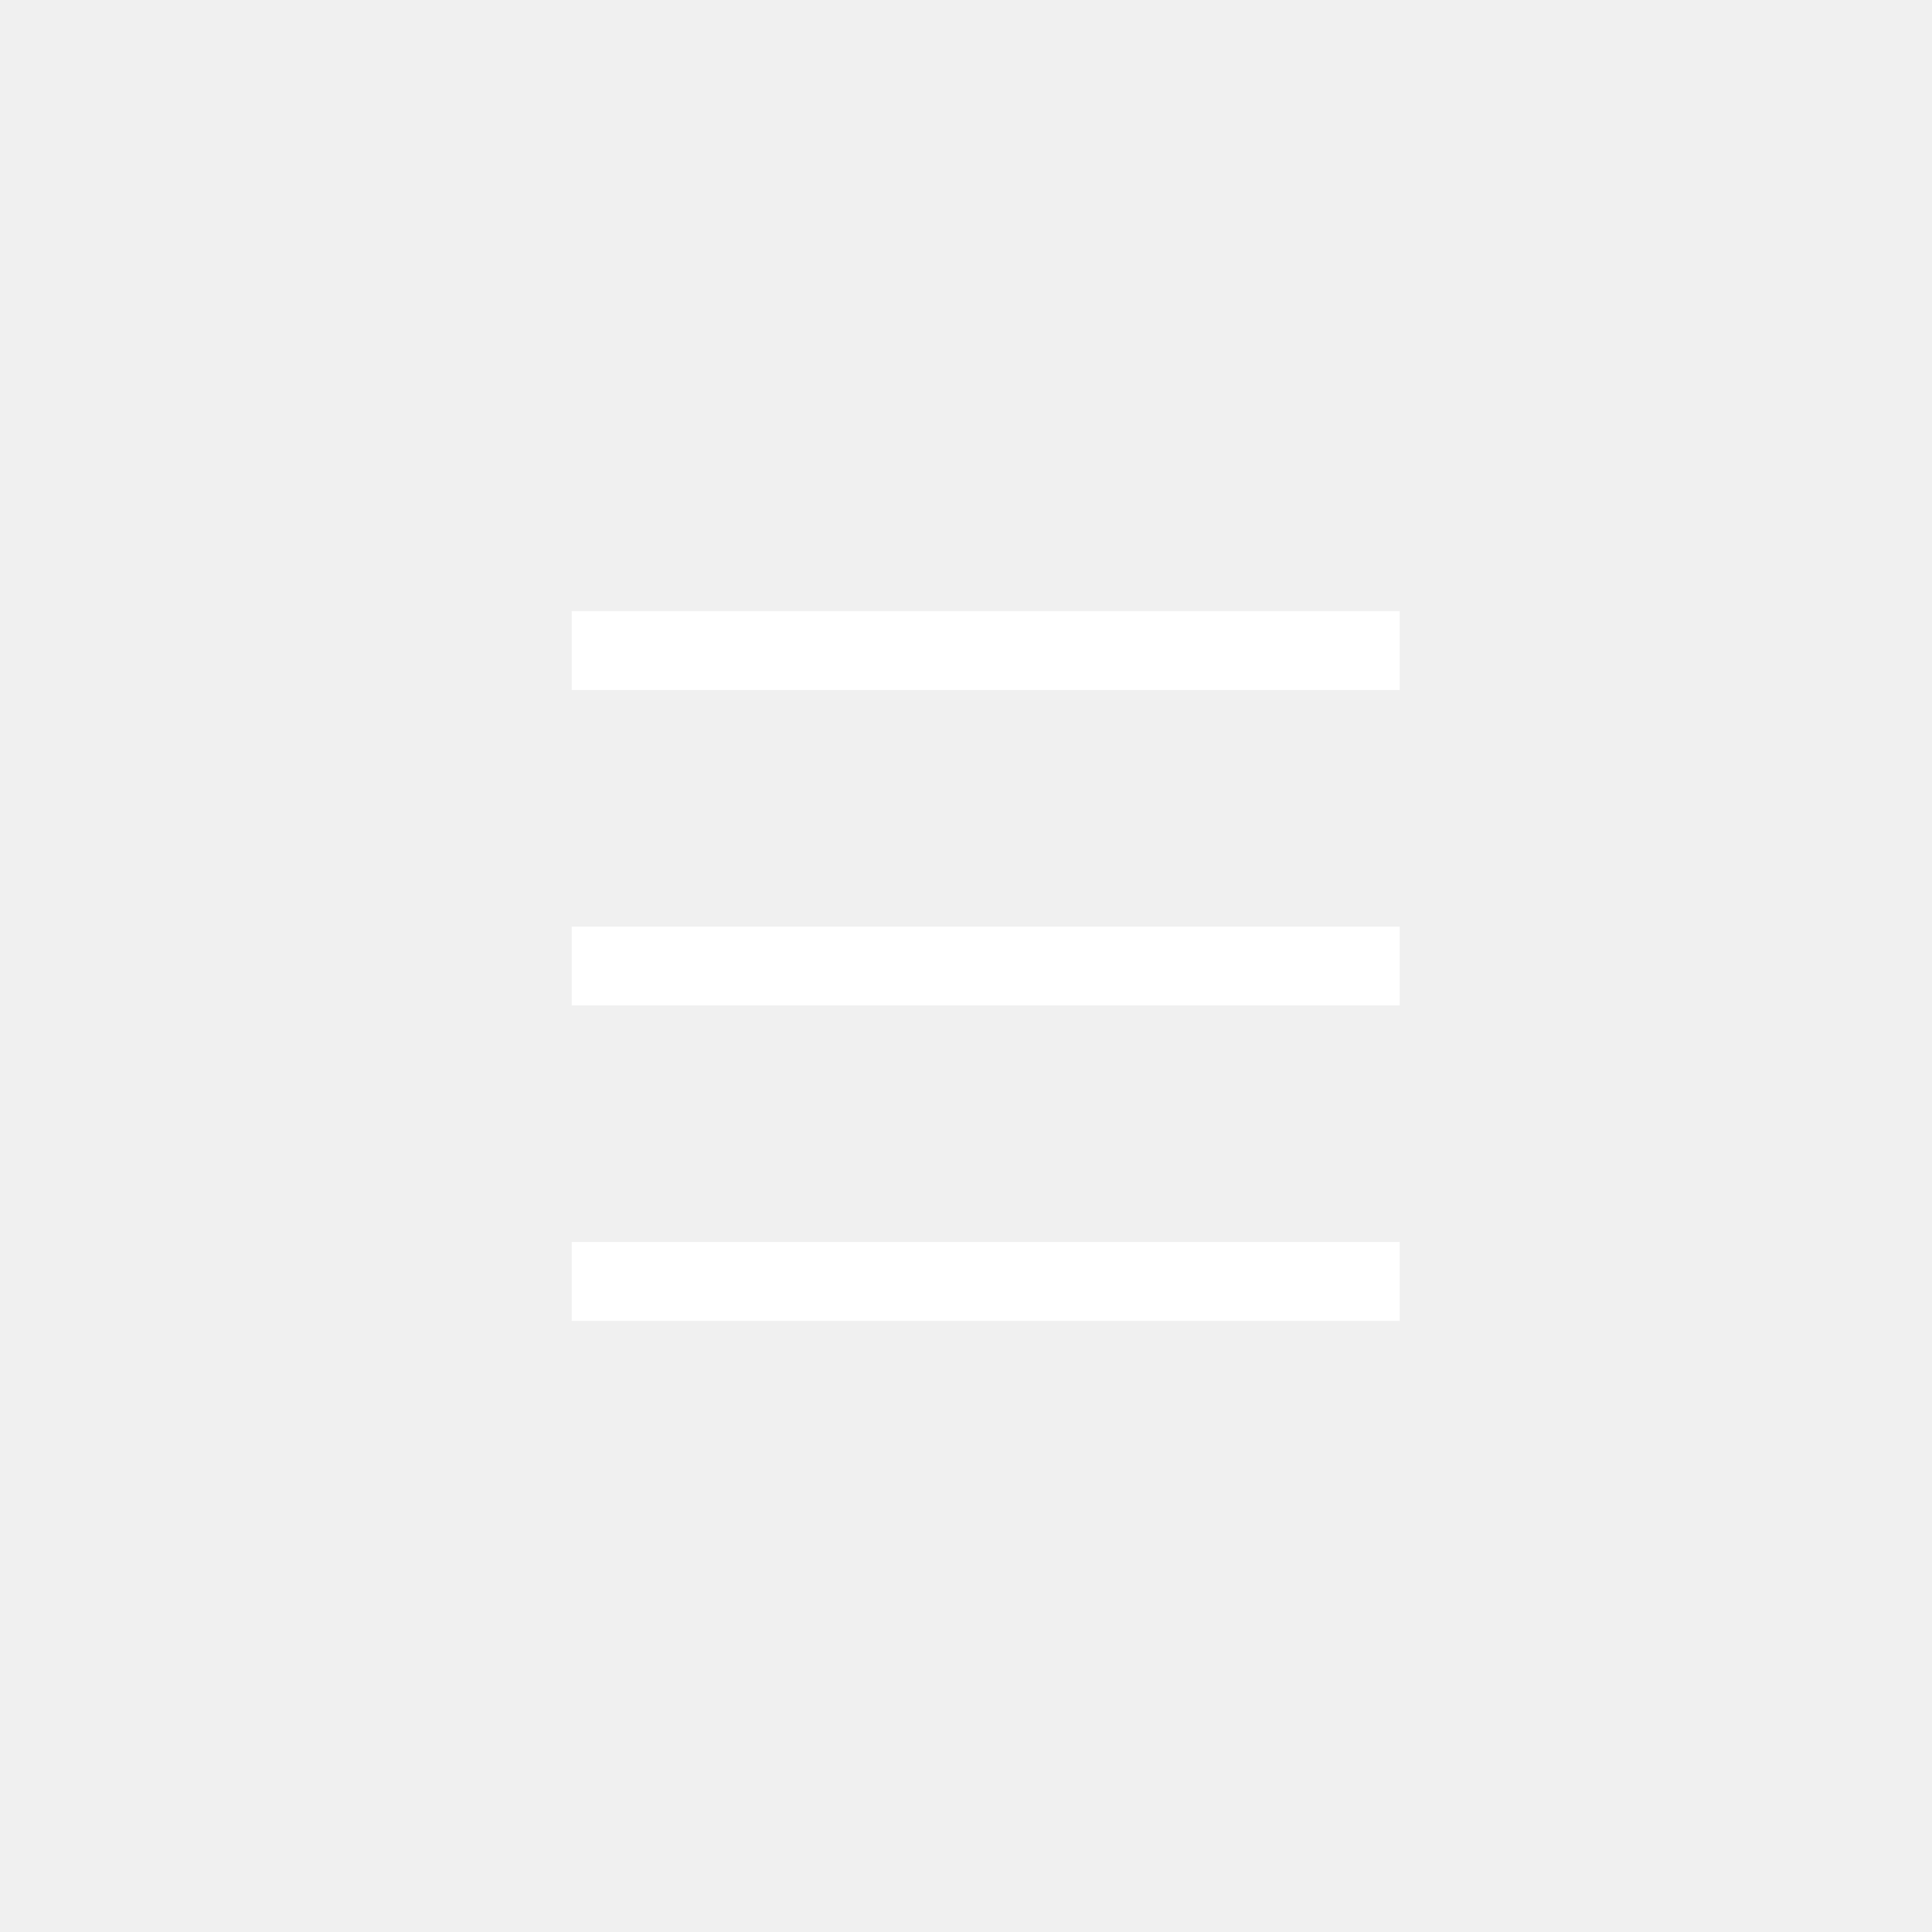
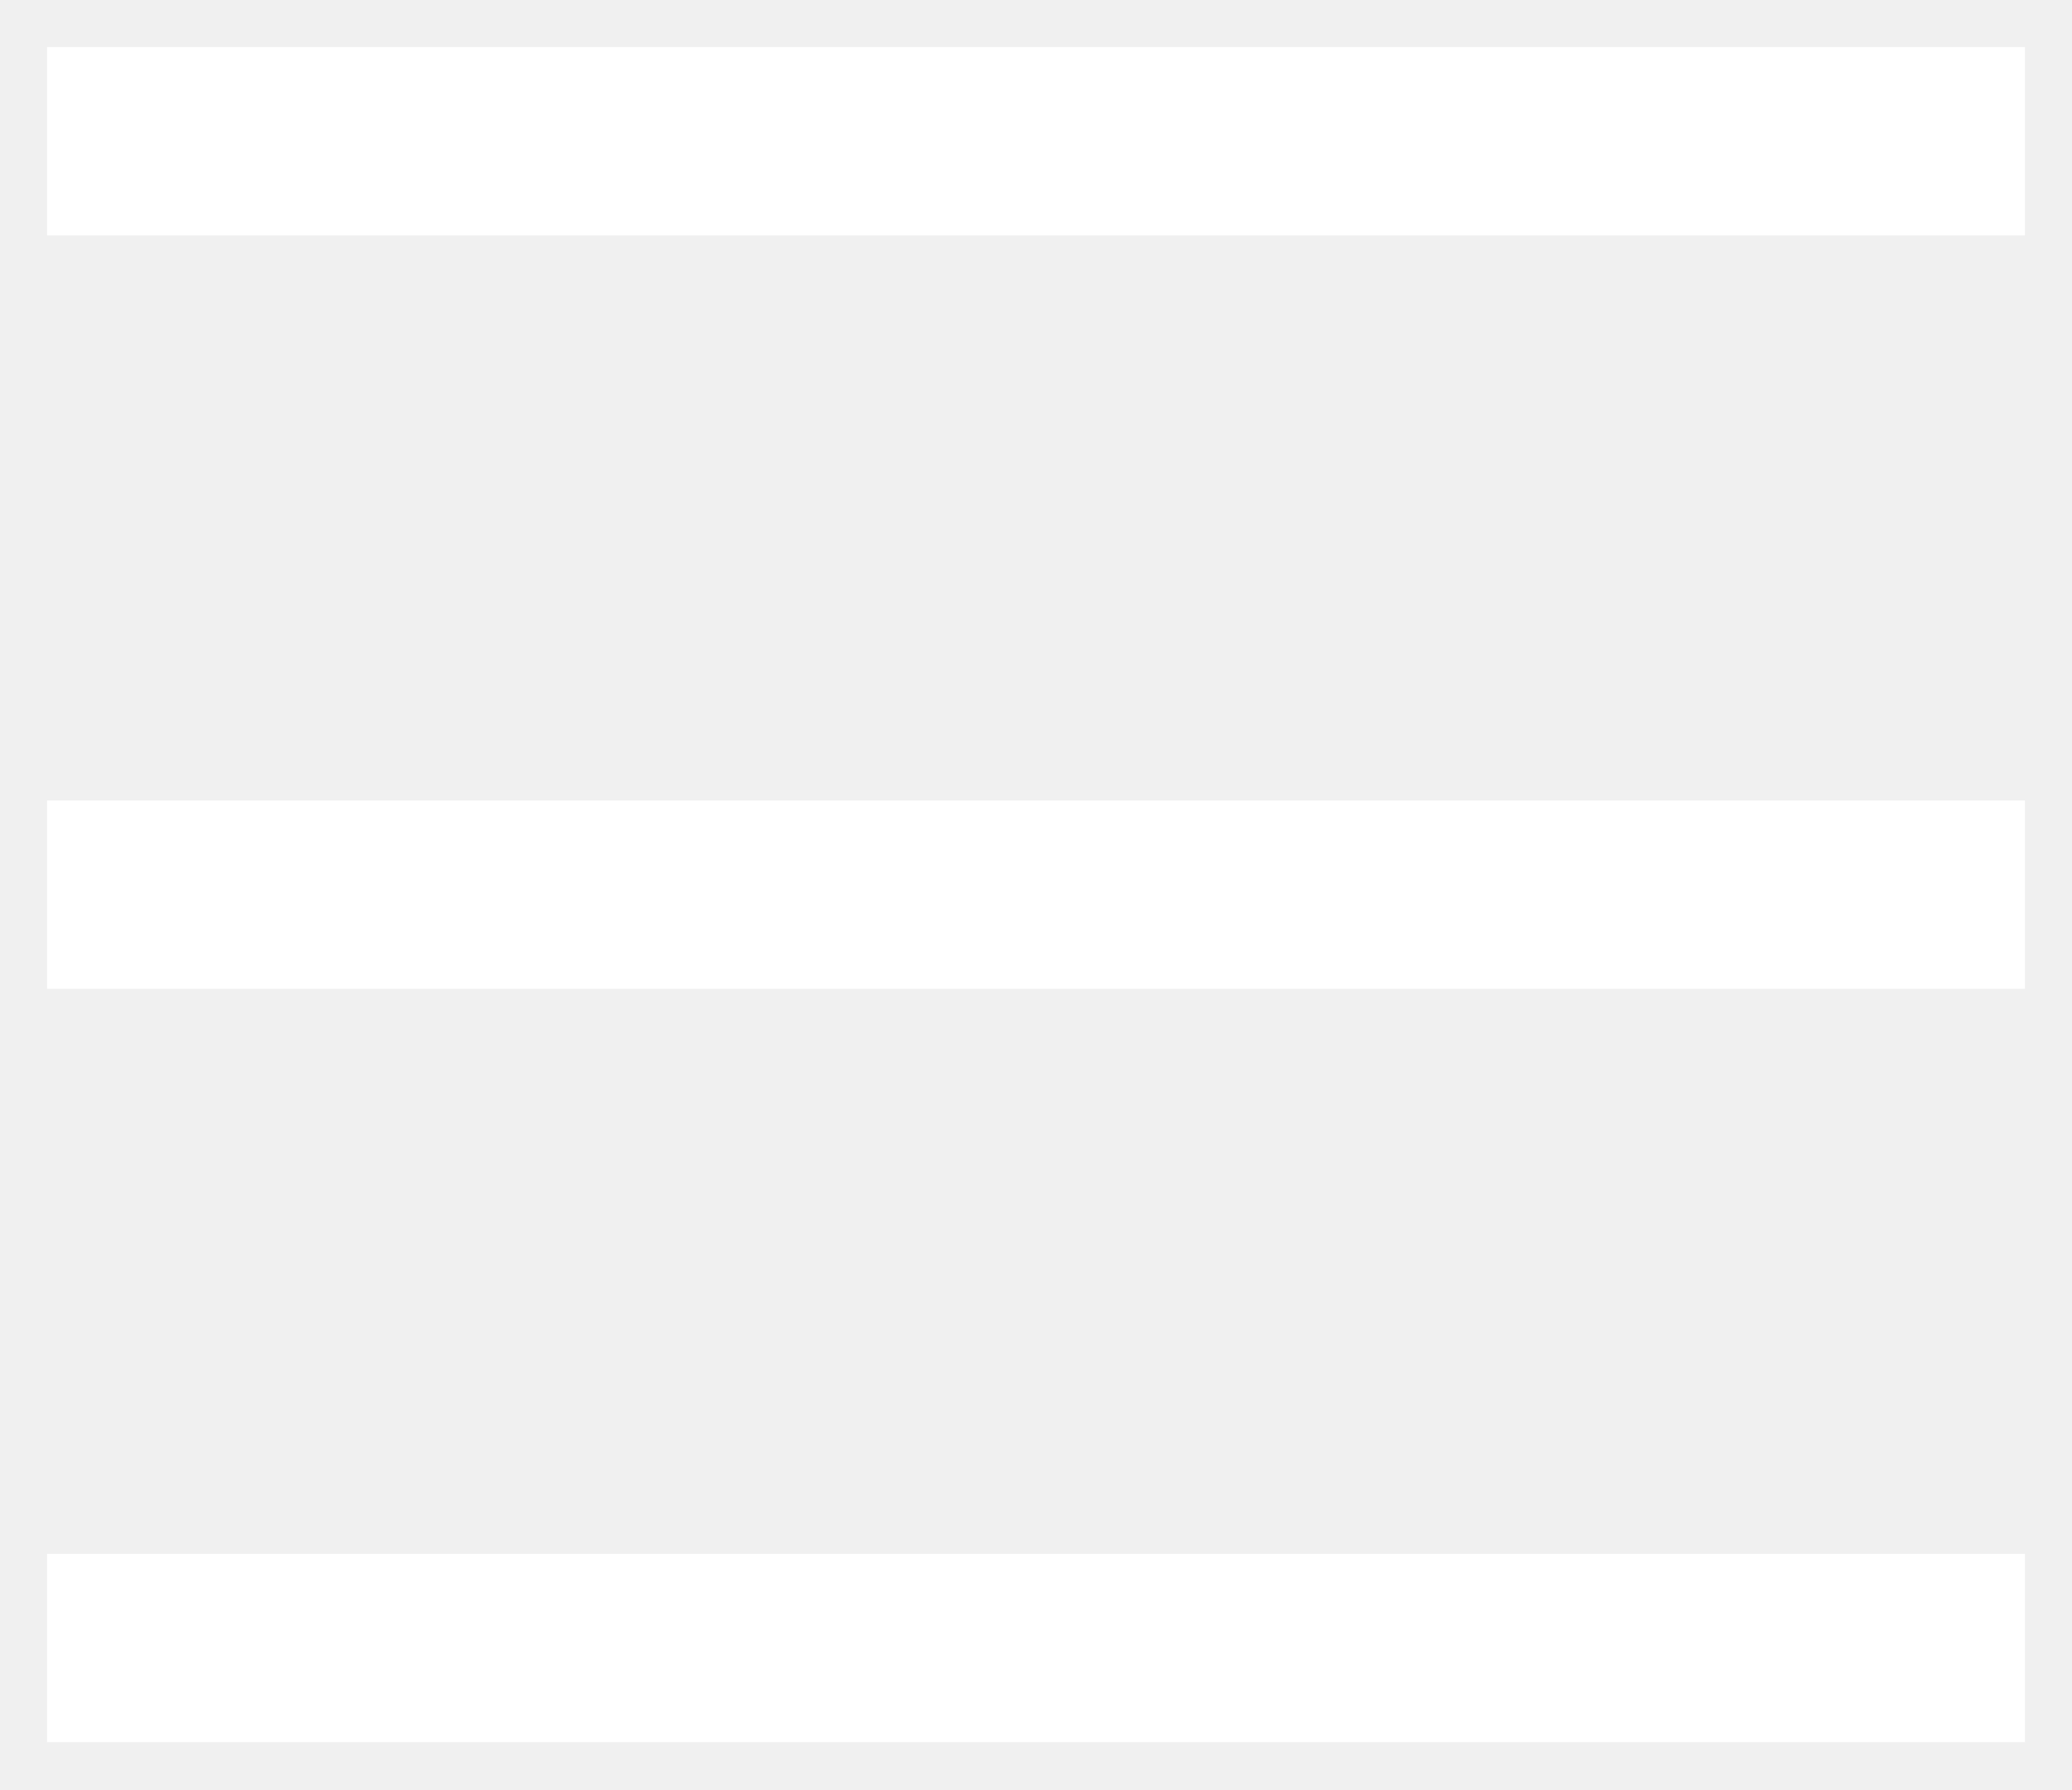
- <svg xmlns="http://www.w3.org/2000/svg" width="49" height="49" viewBox="0 0 49 49" fill="none">
-   <path d="M35.5 15.5H14.5V17.5H35.5V15.5Z" fill="white" />
-   <path d="M35.5 23.5H14.5V25.5H35.5V23.5Z" fill="white" />
-   <path d="M35.5 31.5H14.5V33.5H35.5V31.5Z" fill="white" />
+ <svg xmlns="http://www.w3.org/2000/svg" width="22" height="19" viewBox="0 0 22 19" fill="none">
+   <path d="M21.5 0.5H0.5V2.5H21.5V0.5Z" fill="white" />
+   <path d="M21.5 8.5H0.5V10.5H21.5V8.5Z" fill="white" />
+   <path d="M21.5 16.5H0.5V18.5H21.5V16.5Z" fill="white" />
</svg>
